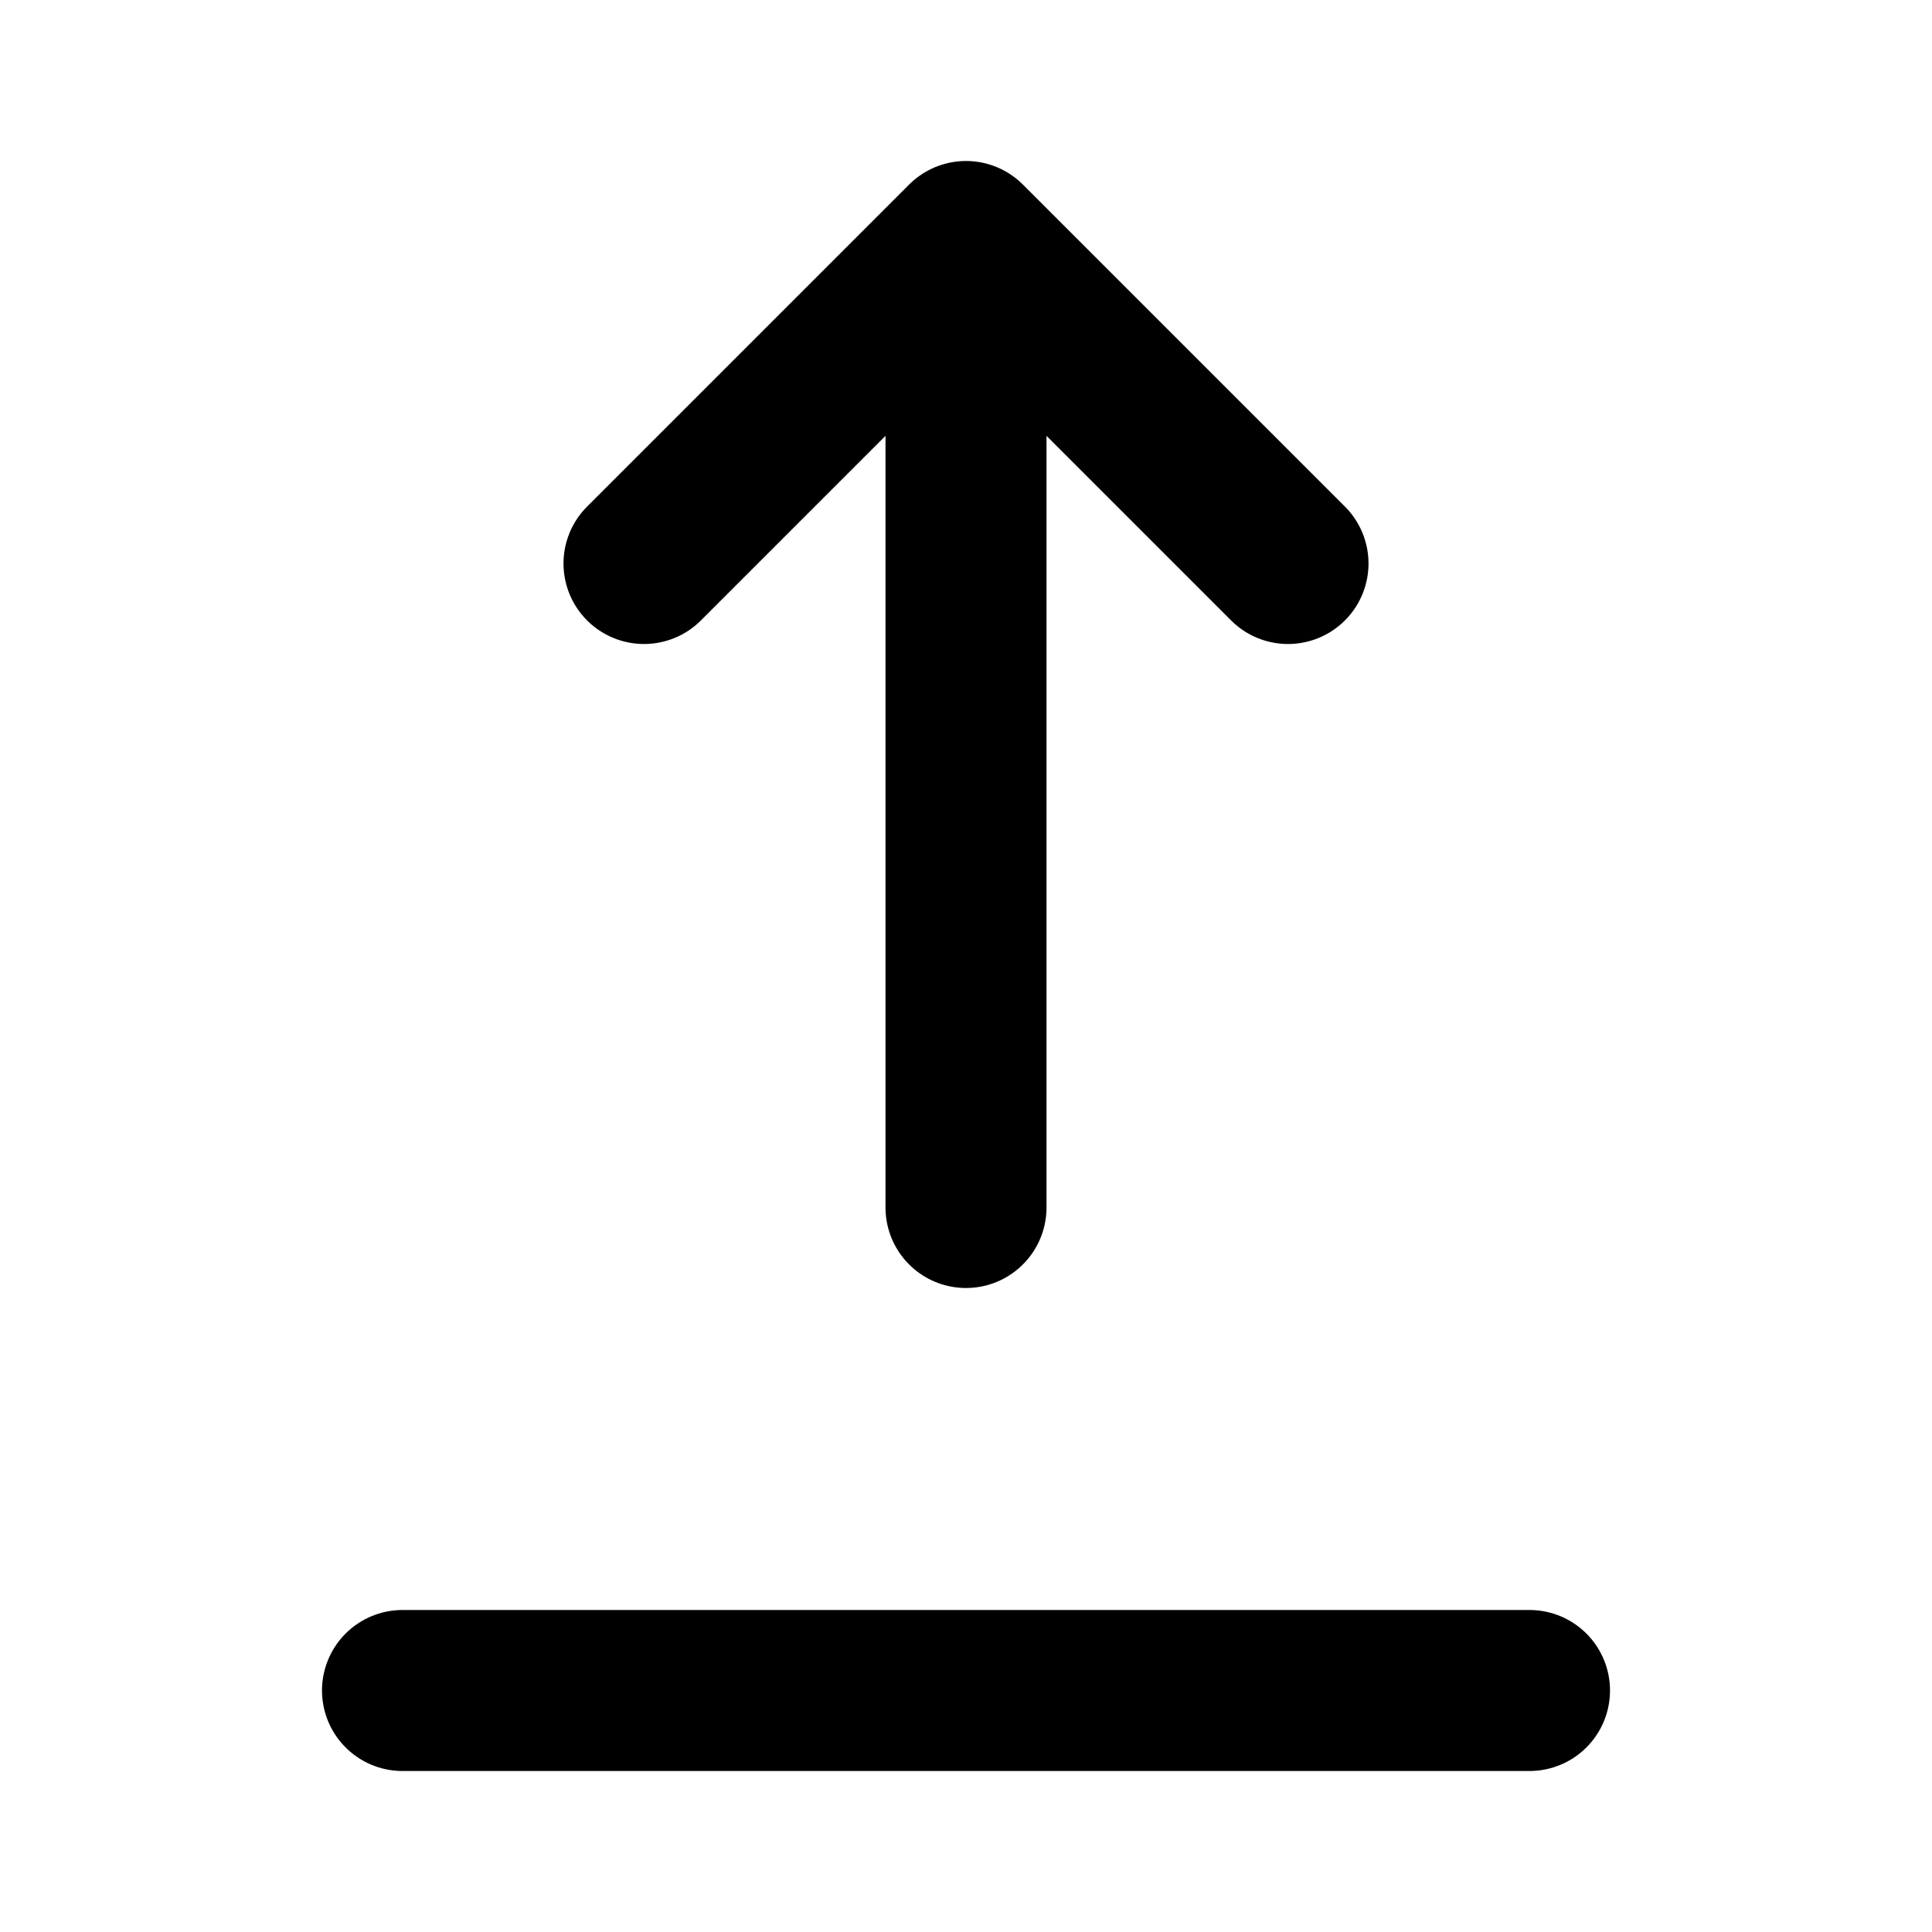
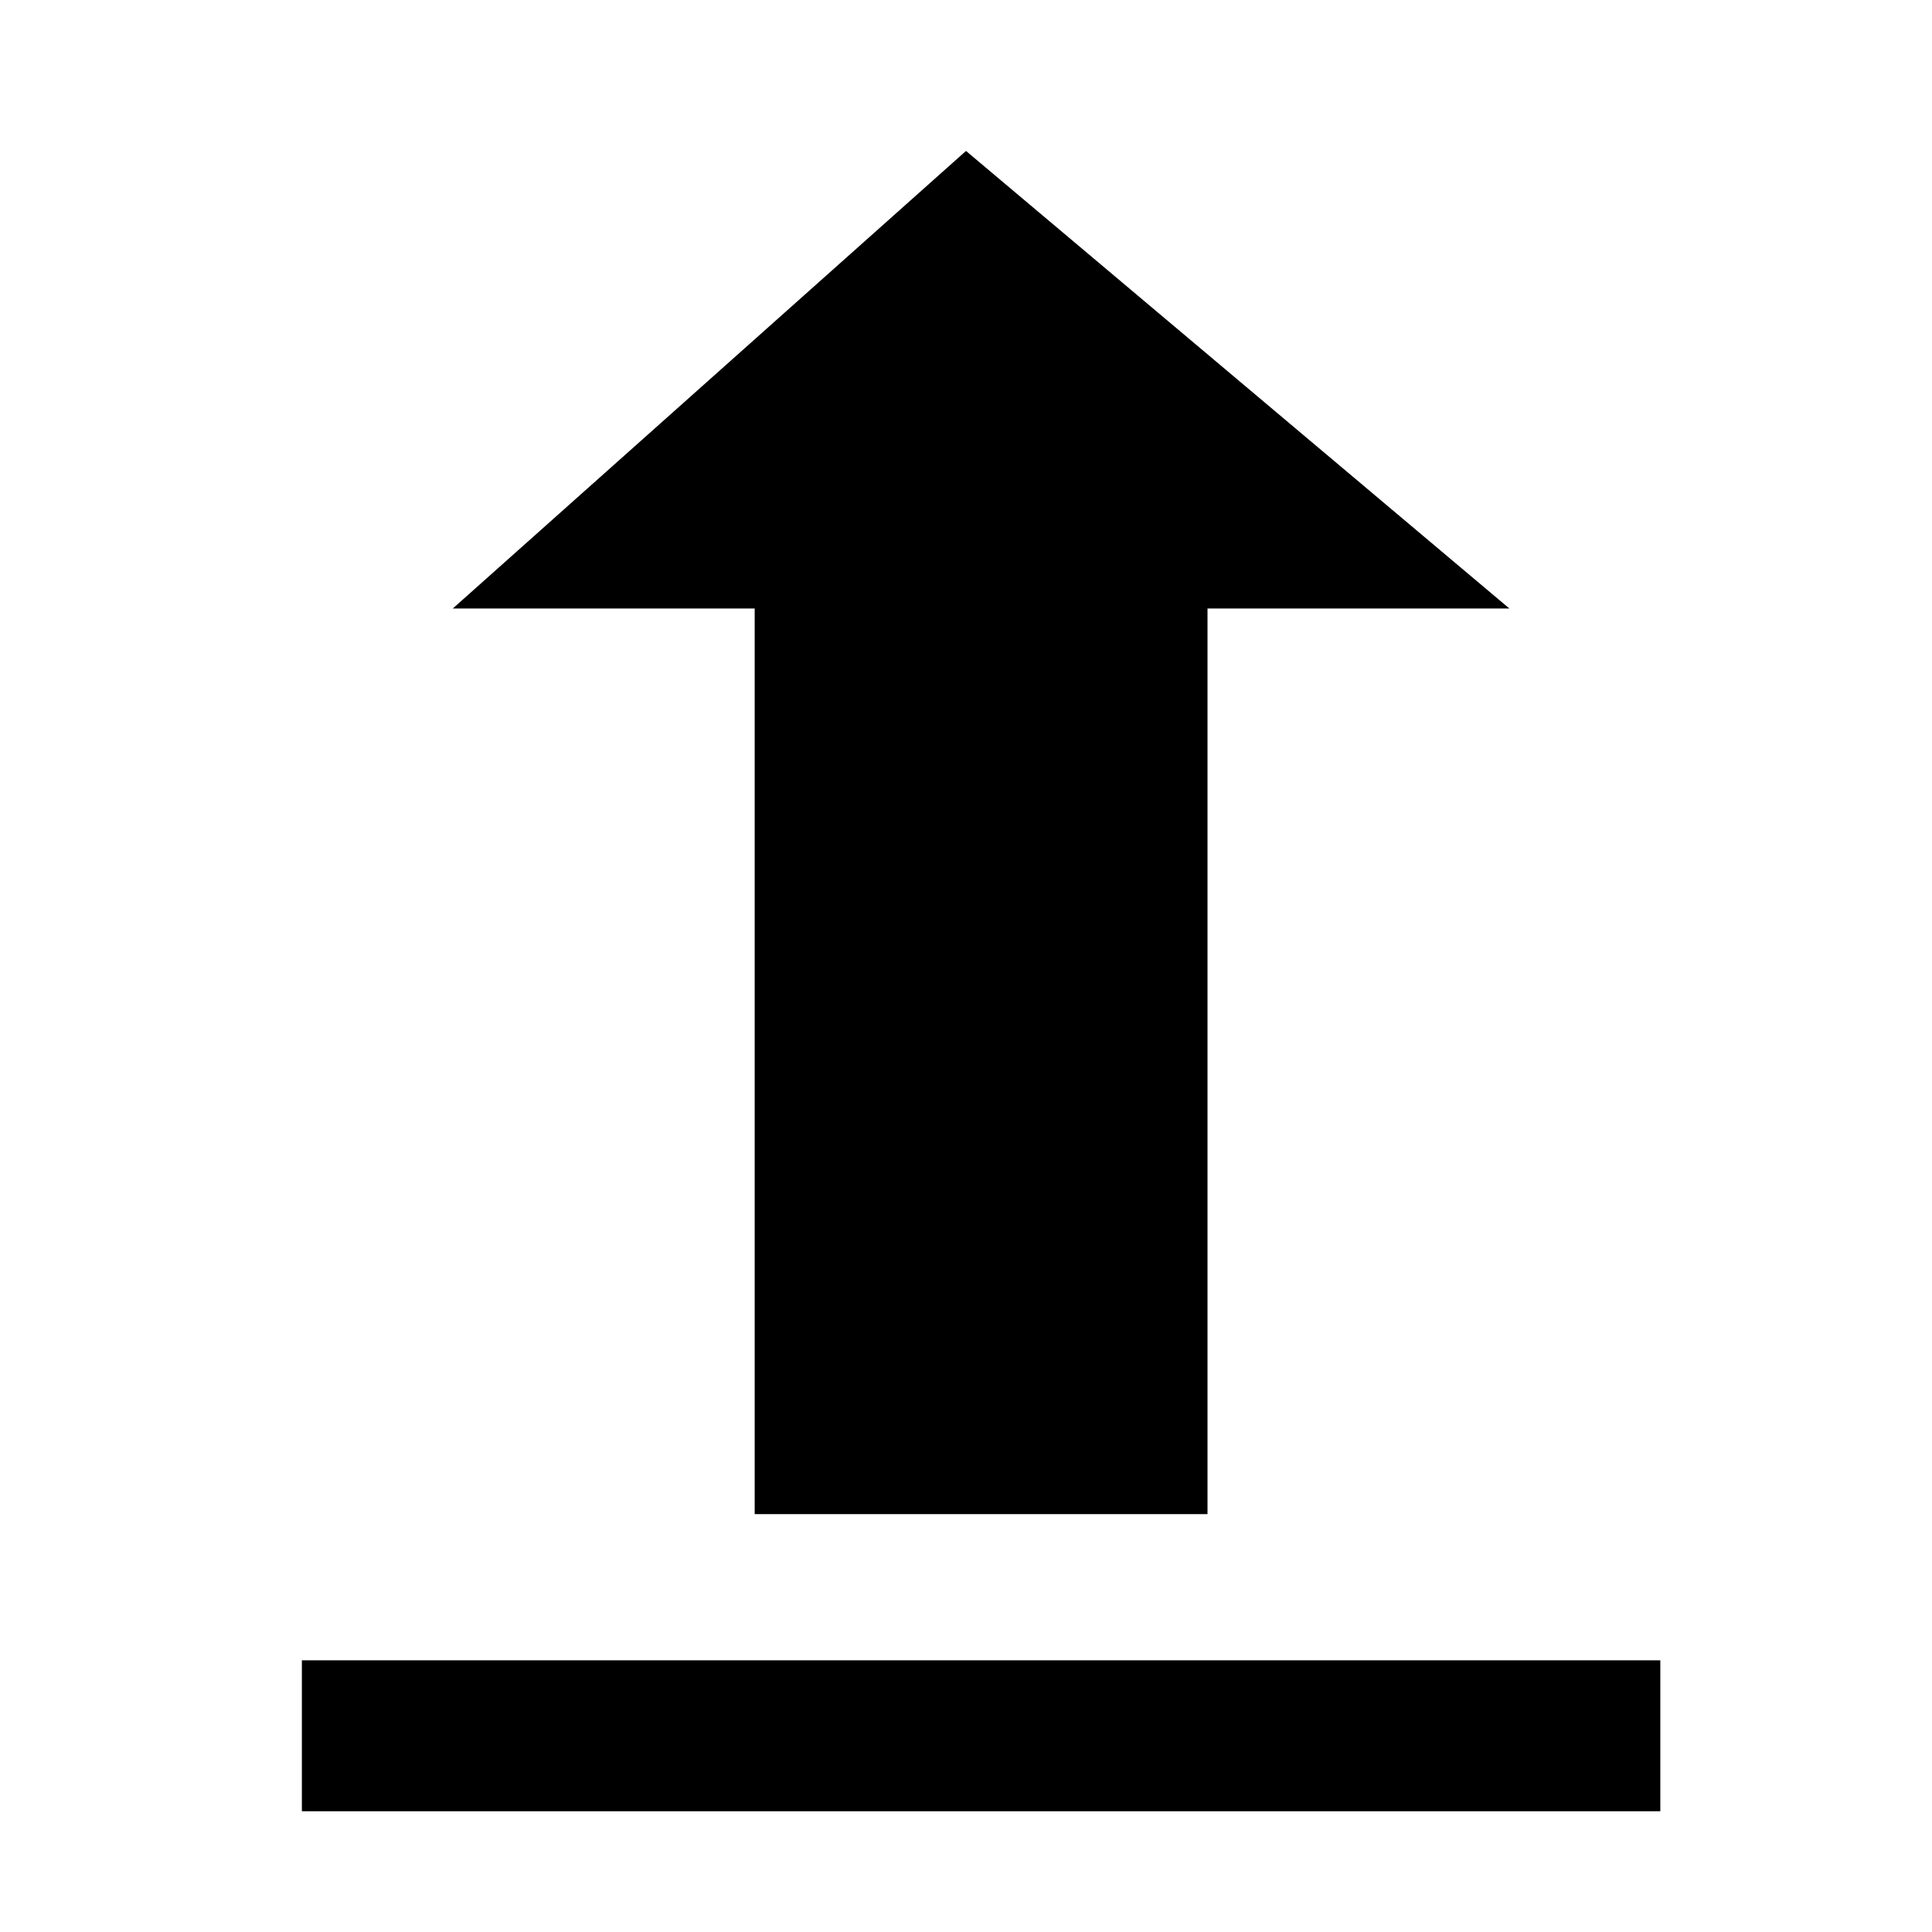
- <svg xmlns="http://www.w3.org/2000/svg" viewBox="0 0 24 24" width="24" height="24">
-   <path d="M5 21h14M12 3v12M8 7l4-4 4 4" fill="none" stroke="#000" stroke-width="2" stroke-linecap="round" stroke-linejoin="round" />
+ <svg xmlns="http://www.w3.org/2000/svg" viewBox="0 0 64 64" width="64" height="64" version="1.1" id="svg1">
+   <defs id="defs1" />
+   <path style="fill:#000000;fill-opacity:1;stroke:none;stroke-width:1px;stroke-linecap:butt;stroke-linejoin:miter;stroke-opacity:1" d="m 25,20.157 v 30 h 15 v -30 H 50 L 32,5 15,20.157 Z" id="path1" />
+   <path style="fill:#000000;stroke:none;stroke-width:1px;stroke-linecap:butt;stroke-linejoin:miter;stroke-opacity:1;fill-opacity:1" d="m 10,55 h 45 v 5 H 10 Z" id="path2" />
</svg>
